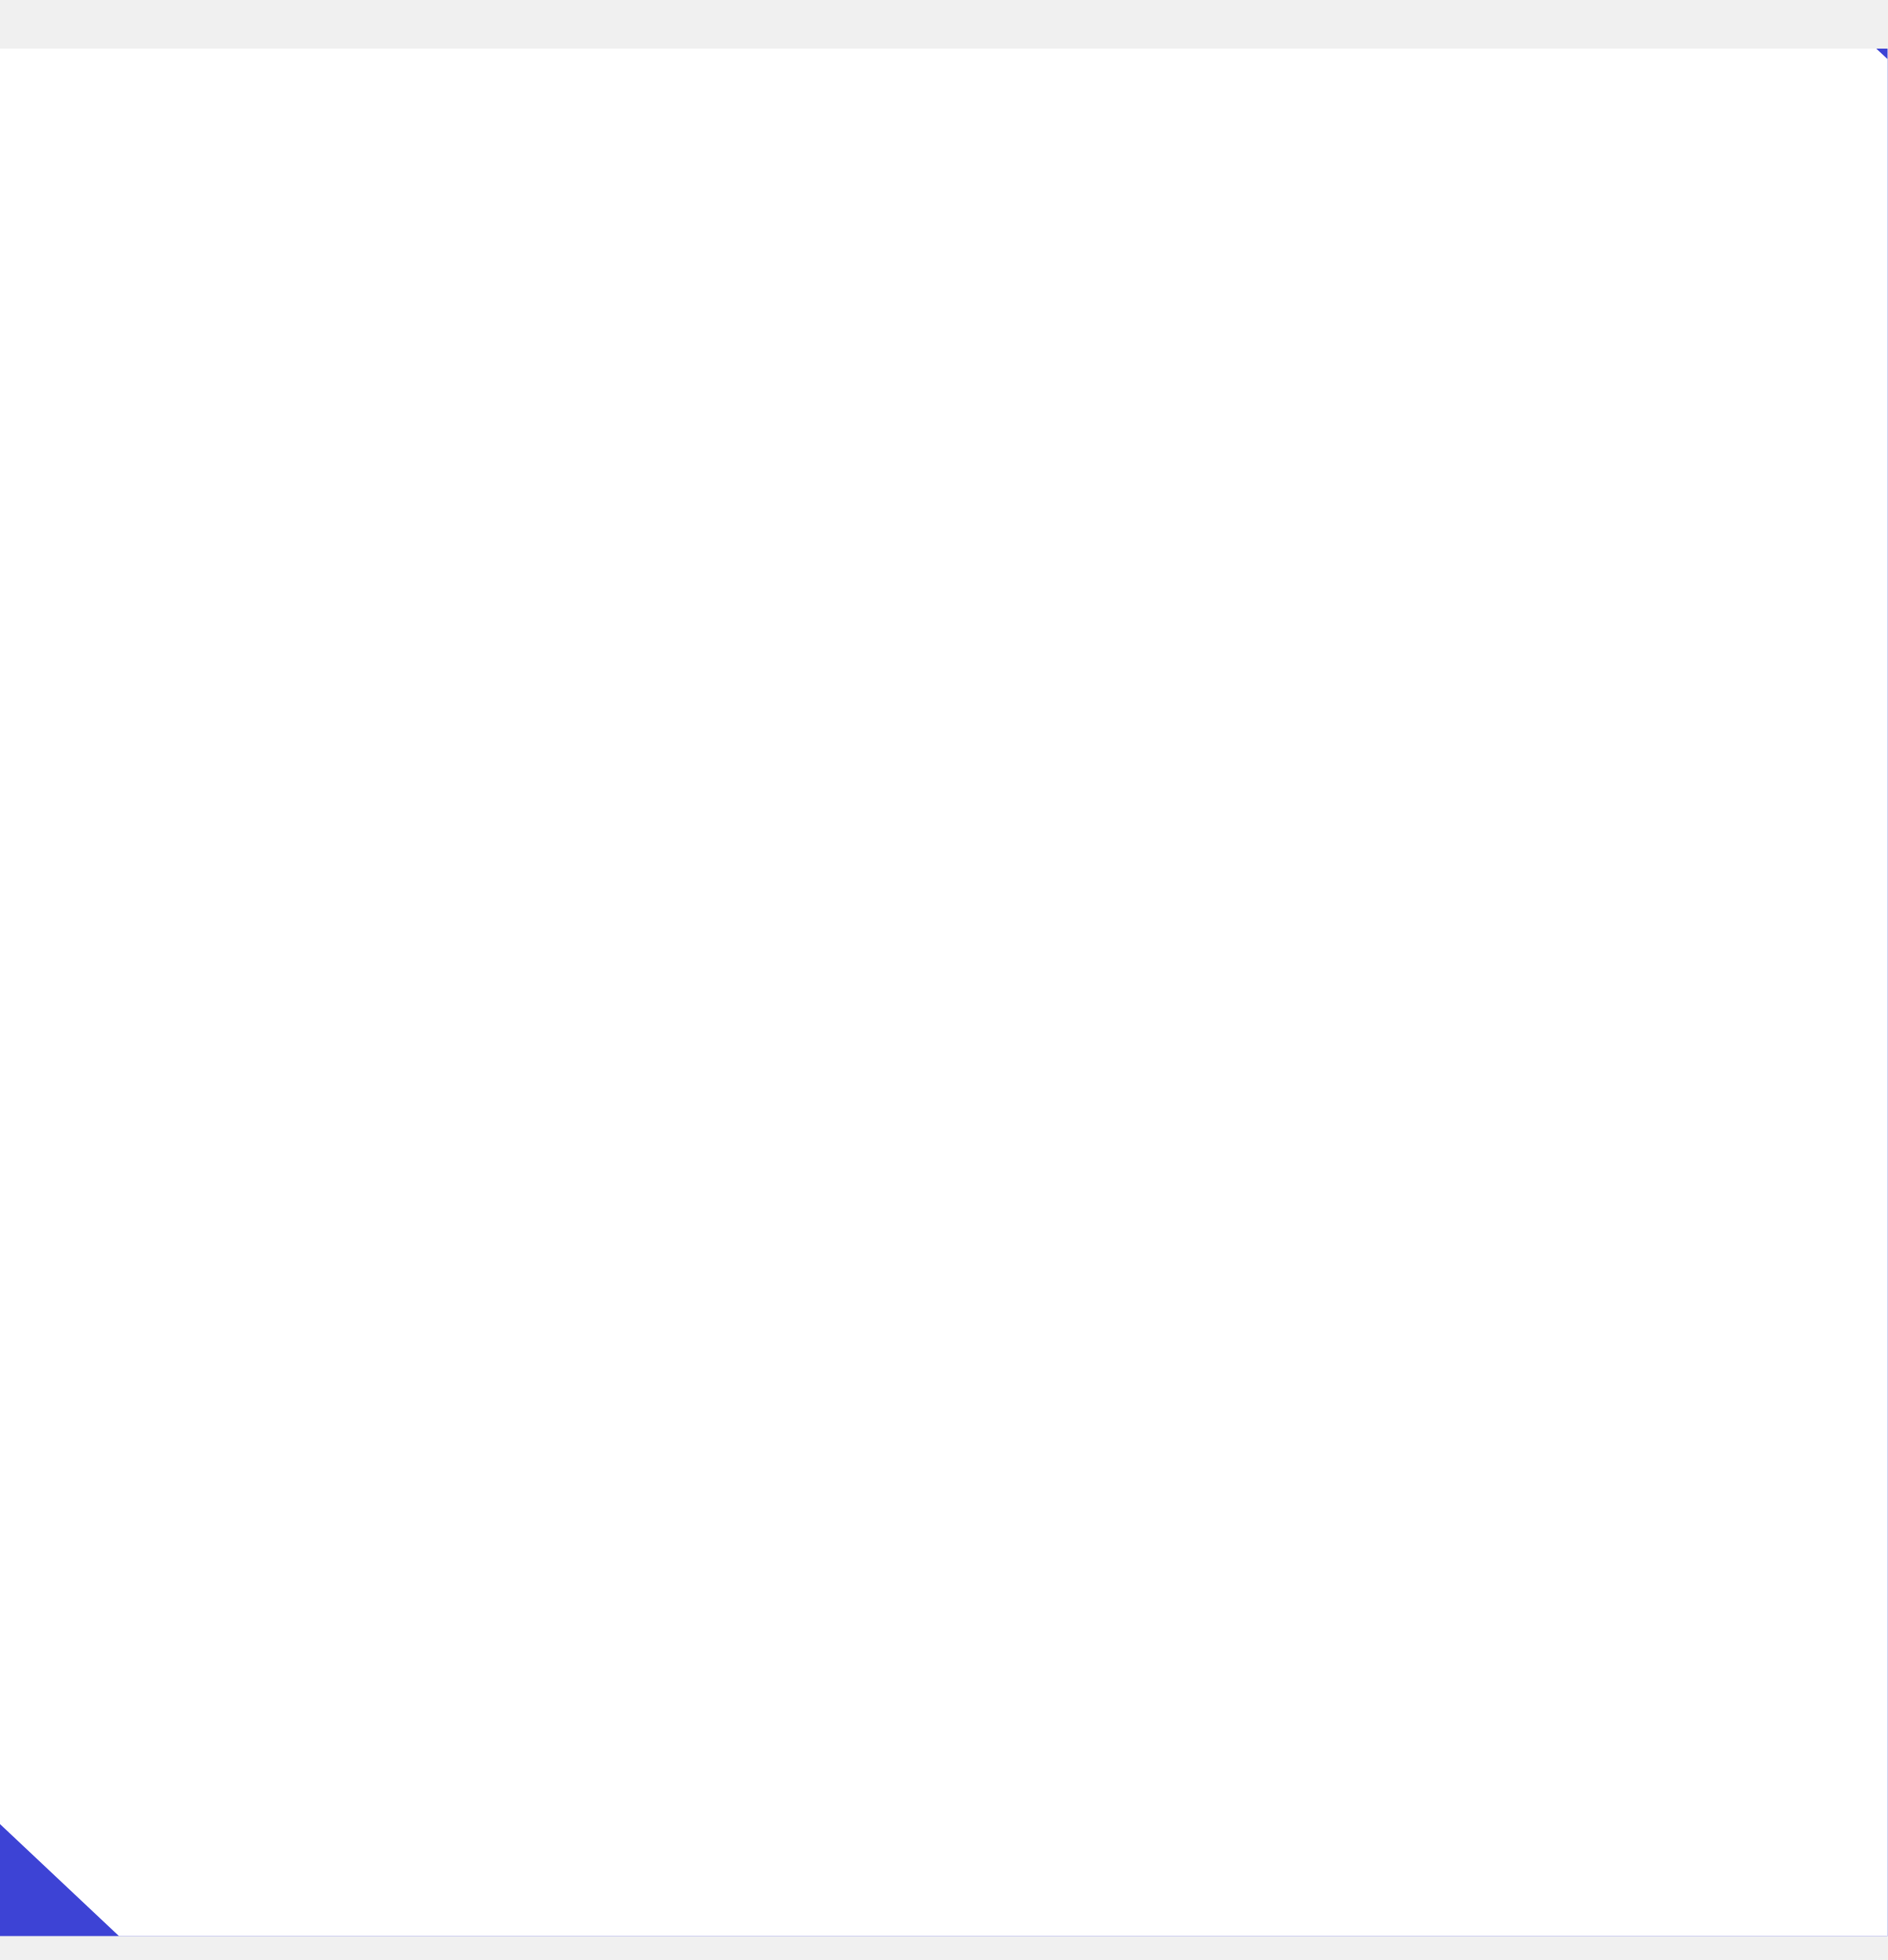
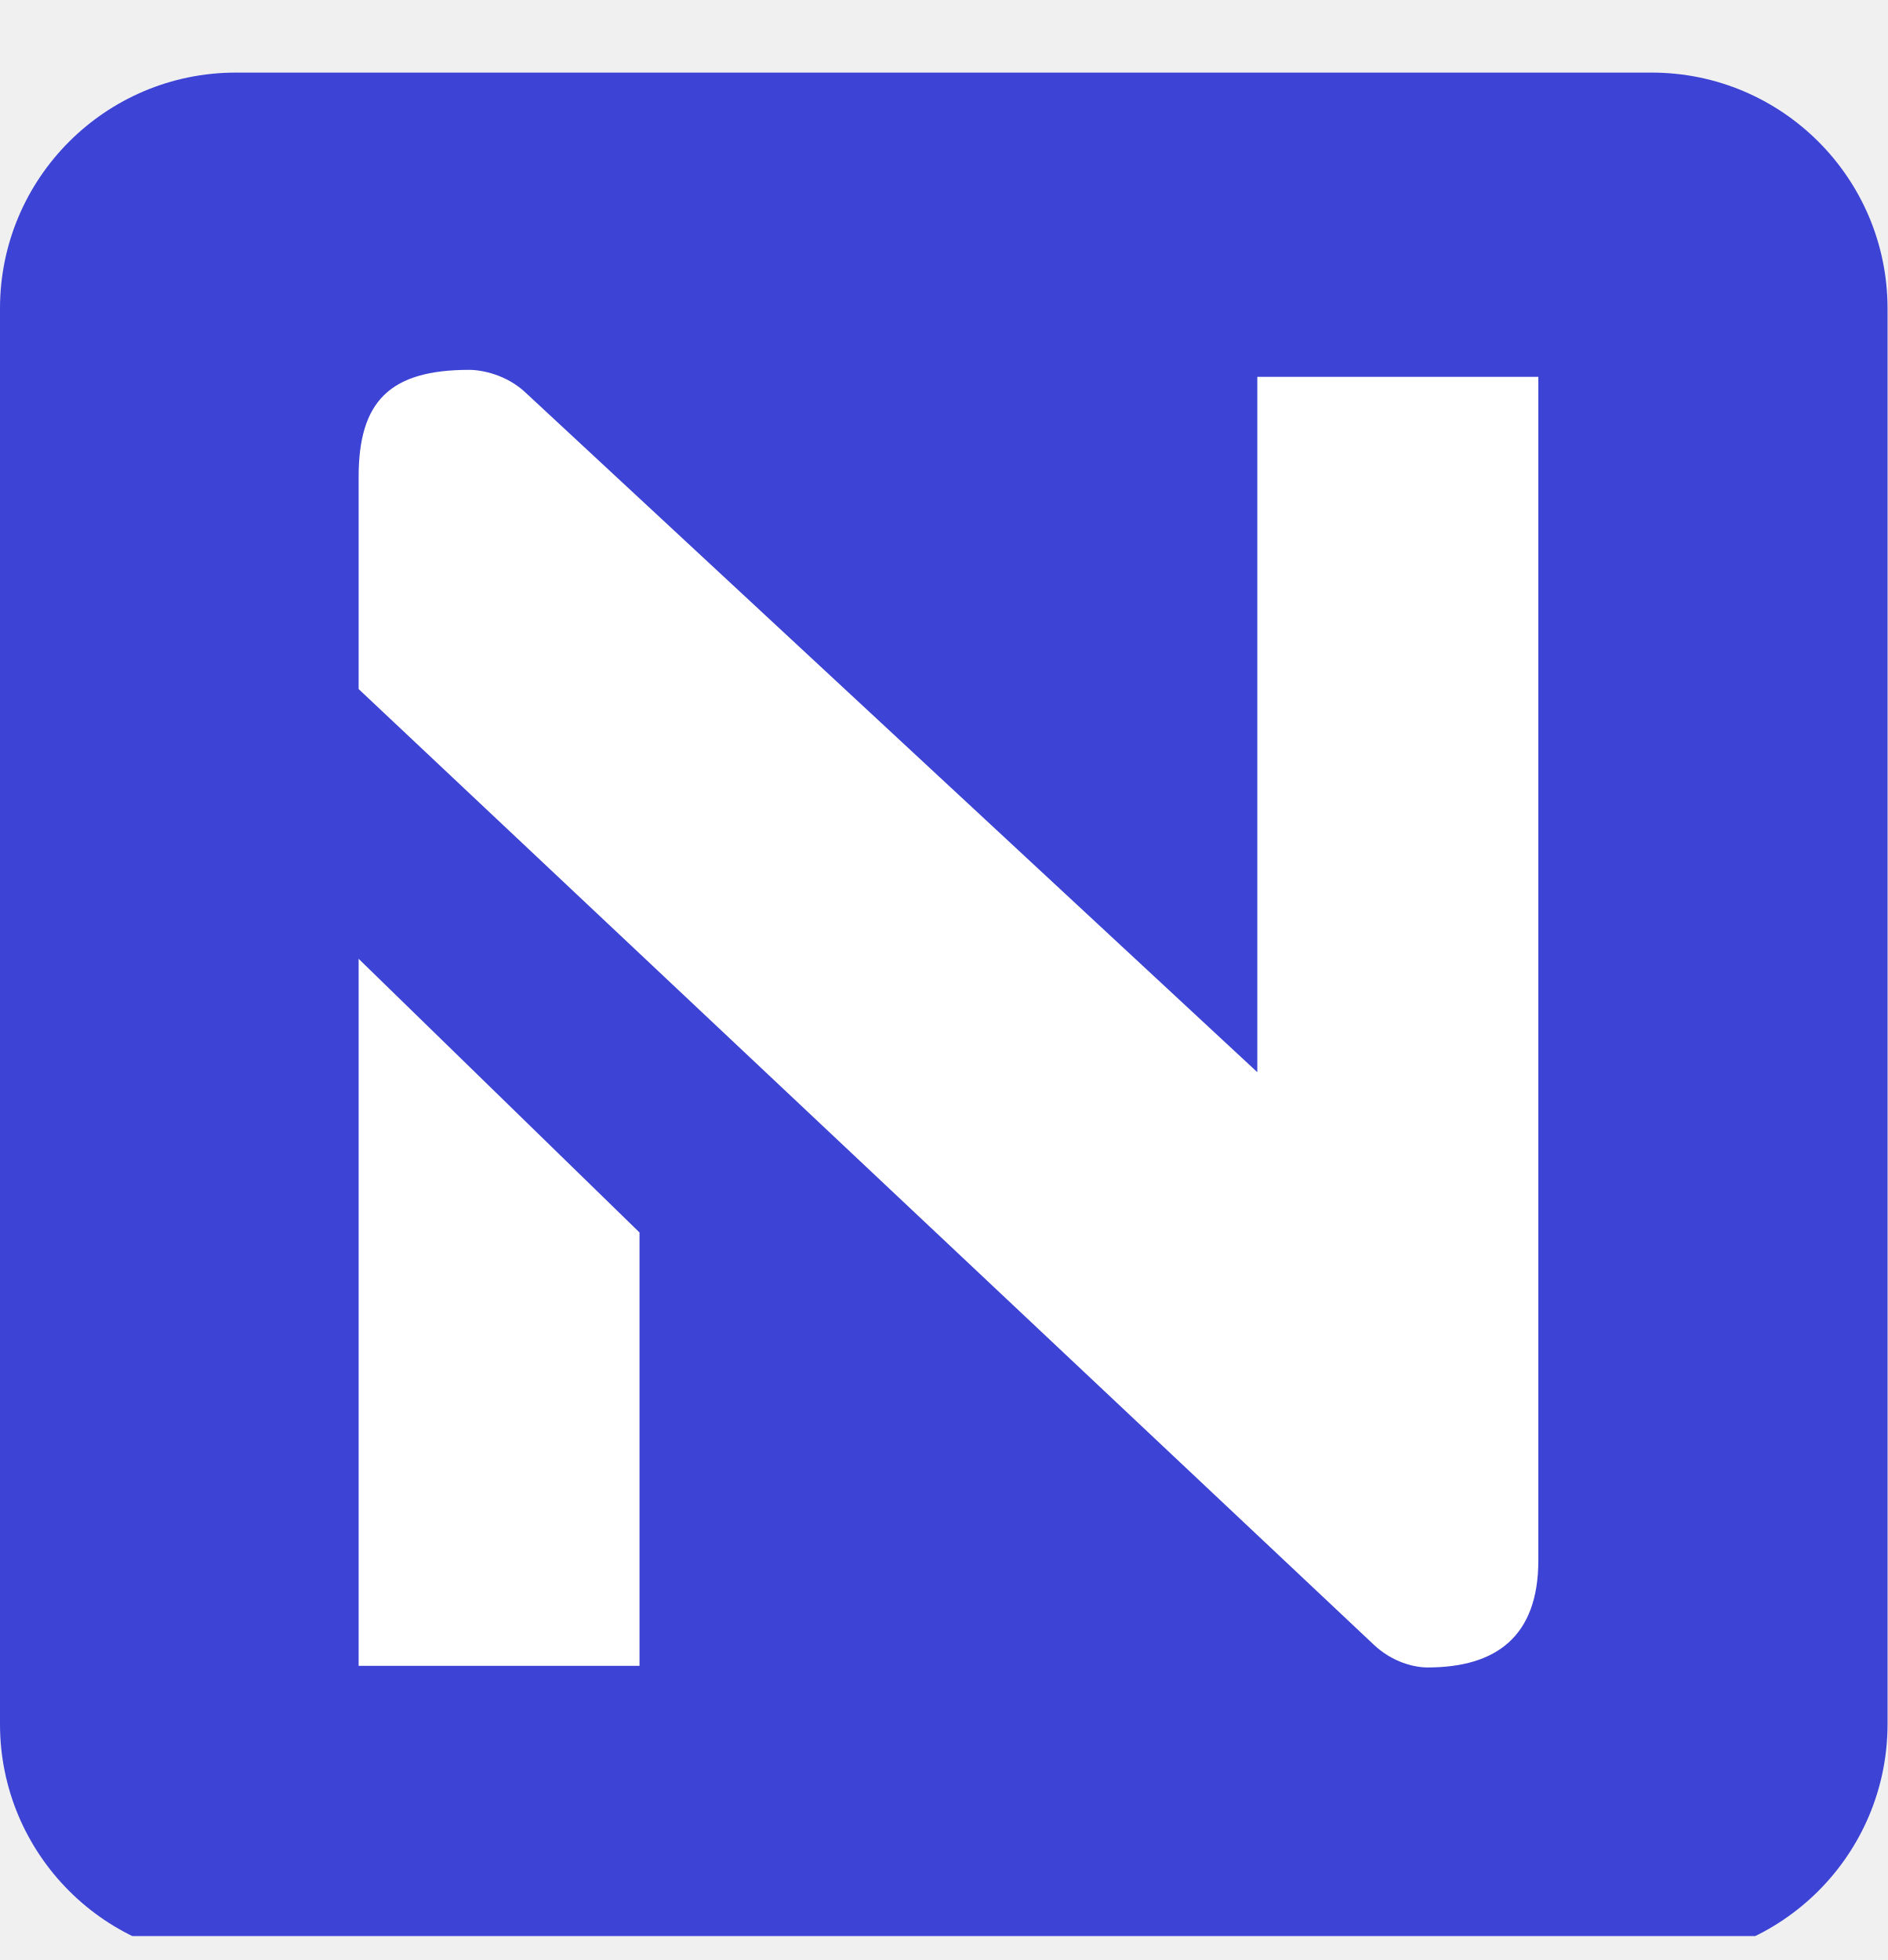
<svg xmlns="http://www.w3.org/2000/svg" width="26" height="27" viewBox="0 0 26 27" fill="none">
  <g clip-path="url(#clip0_122_6771)">
    <g clip-path="url(#clip1_122_6771)">
      <g clip-path="url(#clip2_122_6771)">
-         <path d="M88 -86.33H-62C-75.807 -86.33 -87 -75.137 -87 -61.33V88.67C-87 102.477 -75.807 113.67 -62 113.67H88C101.807 113.67 113 102.477 113 88.67V-61.33C113 -75.137 101.807 -86.33 88 -86.33Z" fill="#3D43D5" />
-         <path d="M-49 7.577L-19.24 36.583V82.503H-49V7.577ZM76 -54.088V71.329C76 79.407 71.502 82.67 64.258 82.67C62.925 82.67 60.533 82.169 58.465 80.168L-49 -21.002V-43.49C-49 -51.567 -45.637 -54.83 -37.277 -54.83C-35.944 -54.83 -33.267 -54.31 -31.217 -52.328L46.221 19.595V-54.088H76Z" fill="white" />
+         <path d="M22.75 1H3.25C1.455 1 0 2.455 0 4.25V23.75C0 25.545 1.455 27 3.25 27H22.75C24.545 27 26 25.545 26 23.75V4.25C26 2.455 24.545 1 22.75 1Z" fill="#3D43D5" />
+         <path d="M4.94 13.208L8.809 16.978V22.948H4.94V13.208ZM21.19 5.191V21.495C21.19 22.546 20.606 22.97 19.664 22.97C19.491 22.97 19.18 22.905 18.911 22.645L4.94 9.492V6.569C4.94 5.519 5.378 5.095 6.464 5.095C6.638 5.095 6.986 5.162 7.252 5.42L17.319 14.77V5.191H21.19Z" fill="white" />
      </g>
    </g>
  </g>
  <defs>
    <clipPath id="clip0_122_6771">
      <rect width="26" height="26" fill="white" transform="translate(0 0.669922)" />
    </clipPath>
    <clipPath id="clip1_122_6771">
      <rect width="26" height="26" fill="white" transform="translate(0 0.669922)" />
    </clipPath>
    <clipPath id="clip2_122_6771">
-       <rect width="200" height="200" fill="white" transform="translate(-87 -86.3301)" />
+       <rect width="26" height="26" fill="white" transform="translate(0 1)" />
    </clipPath>
  </defs>
</svg>
